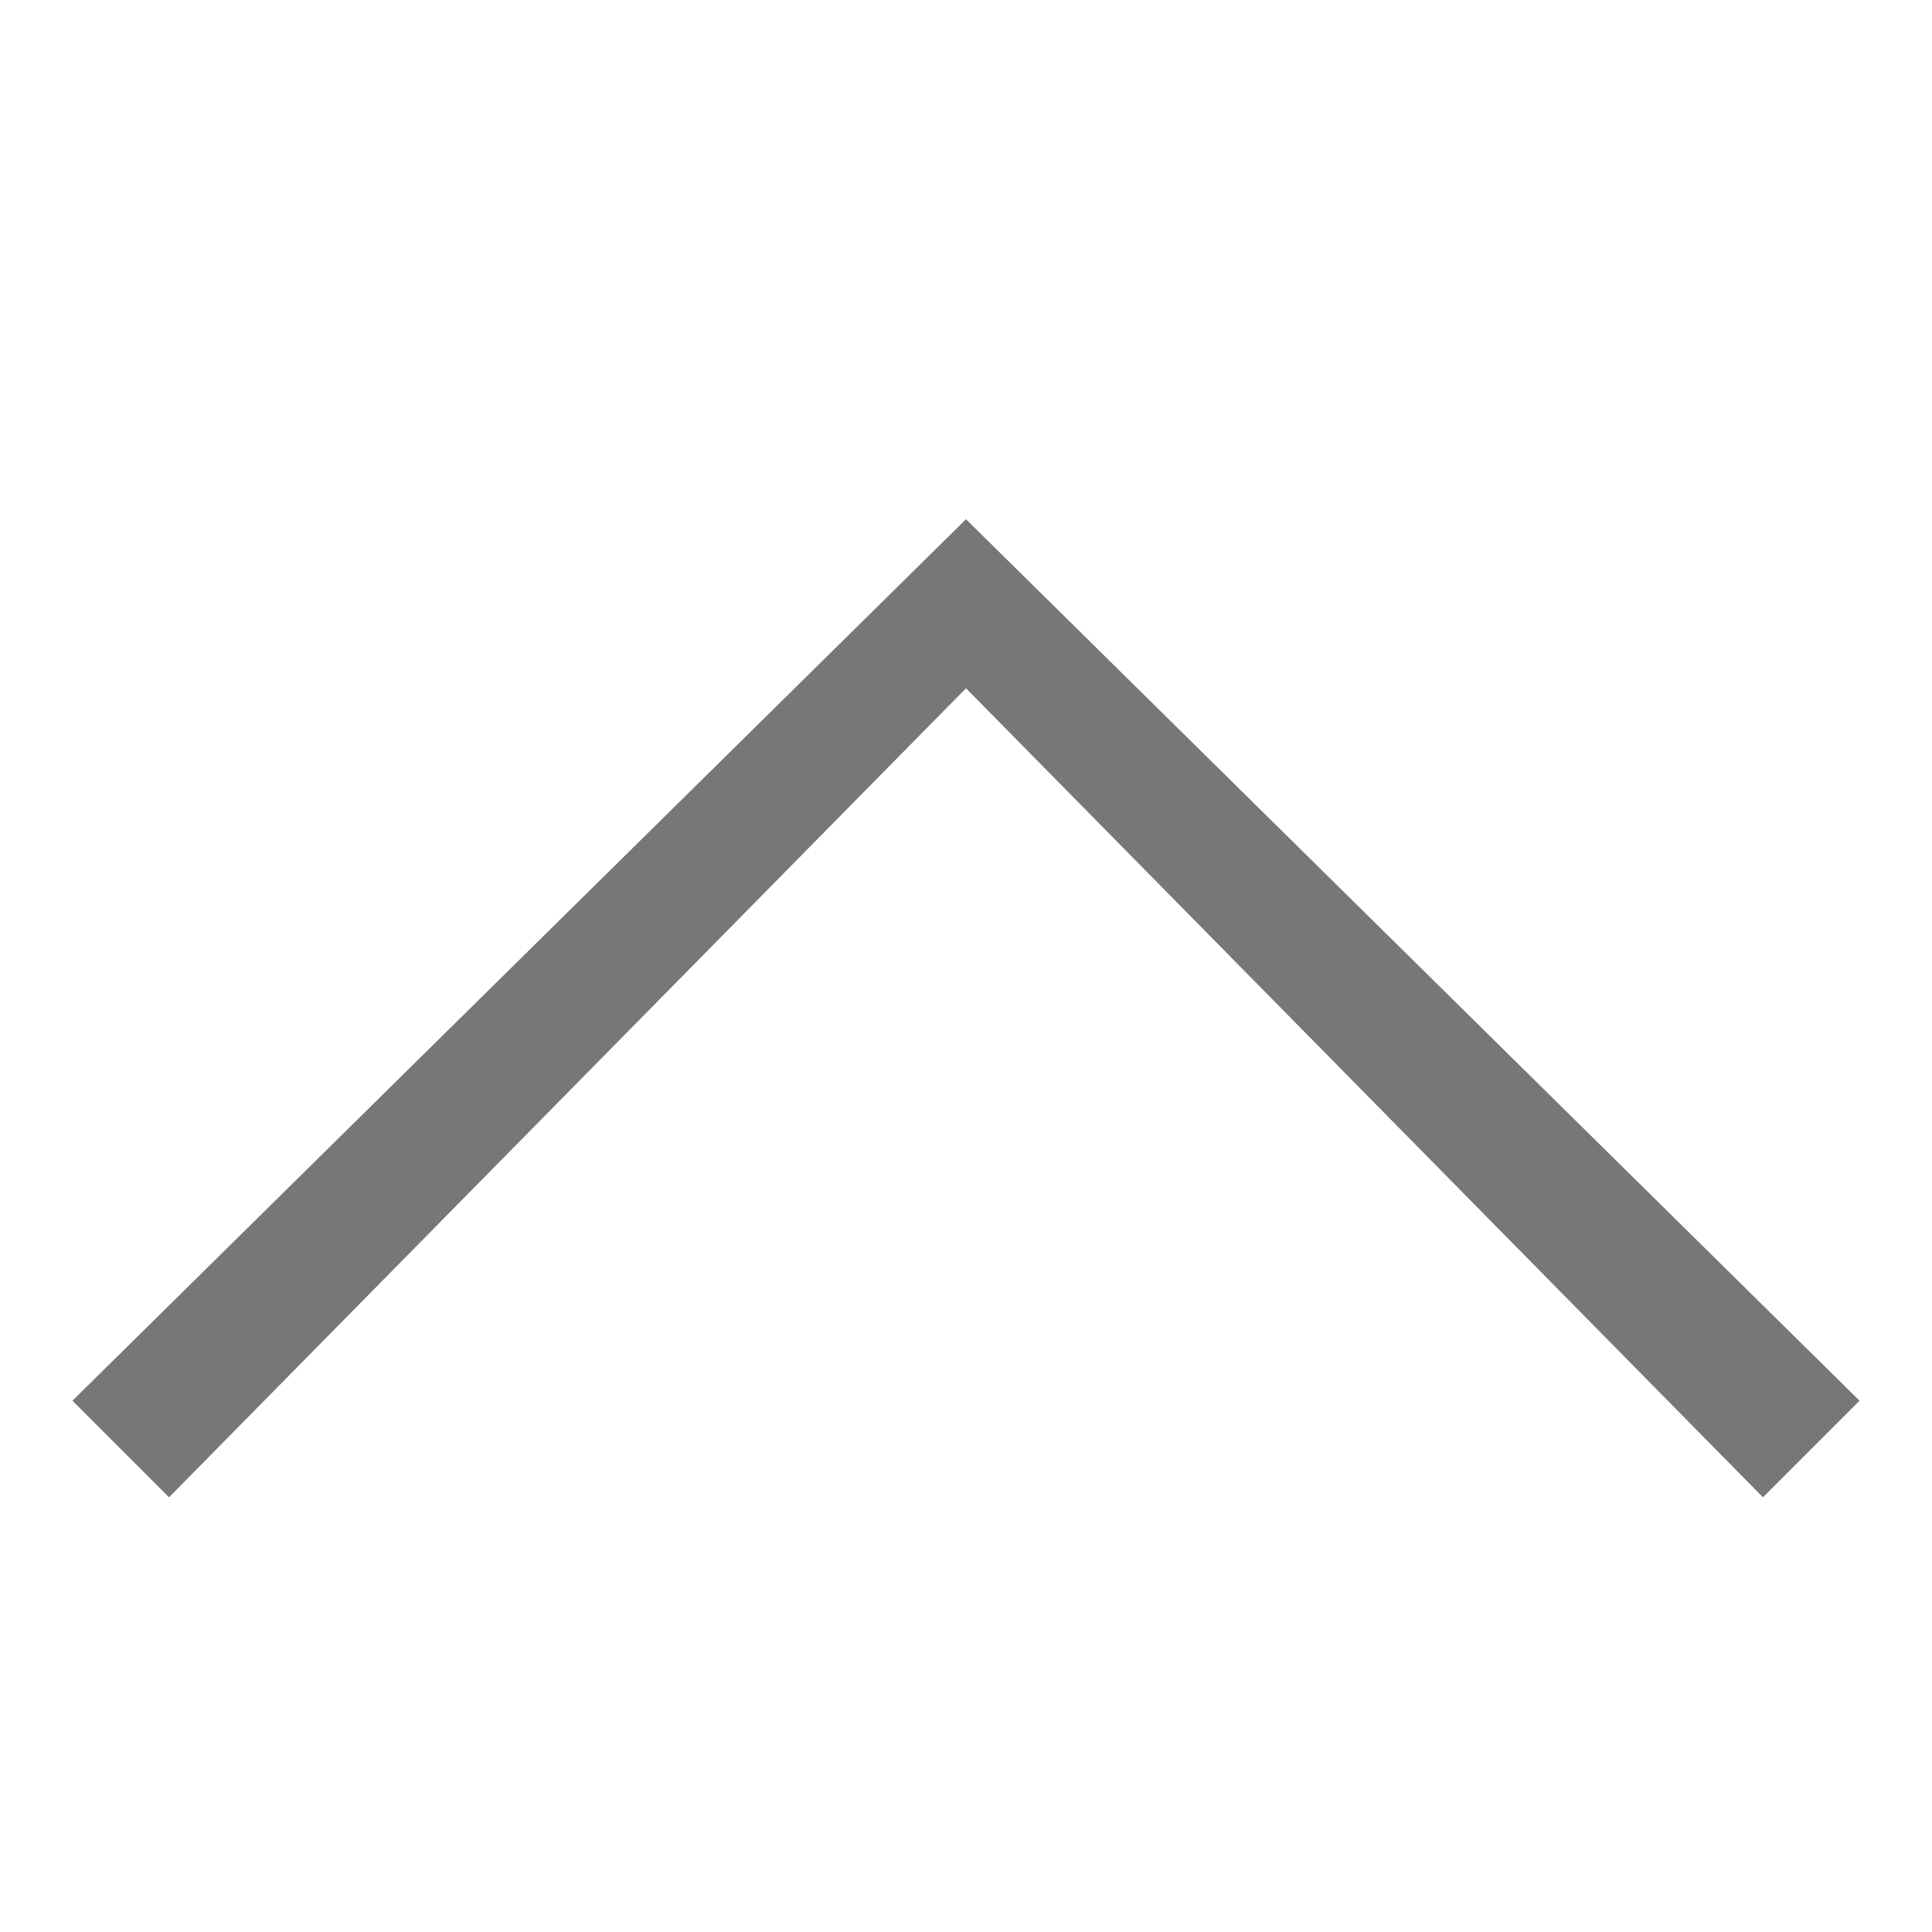
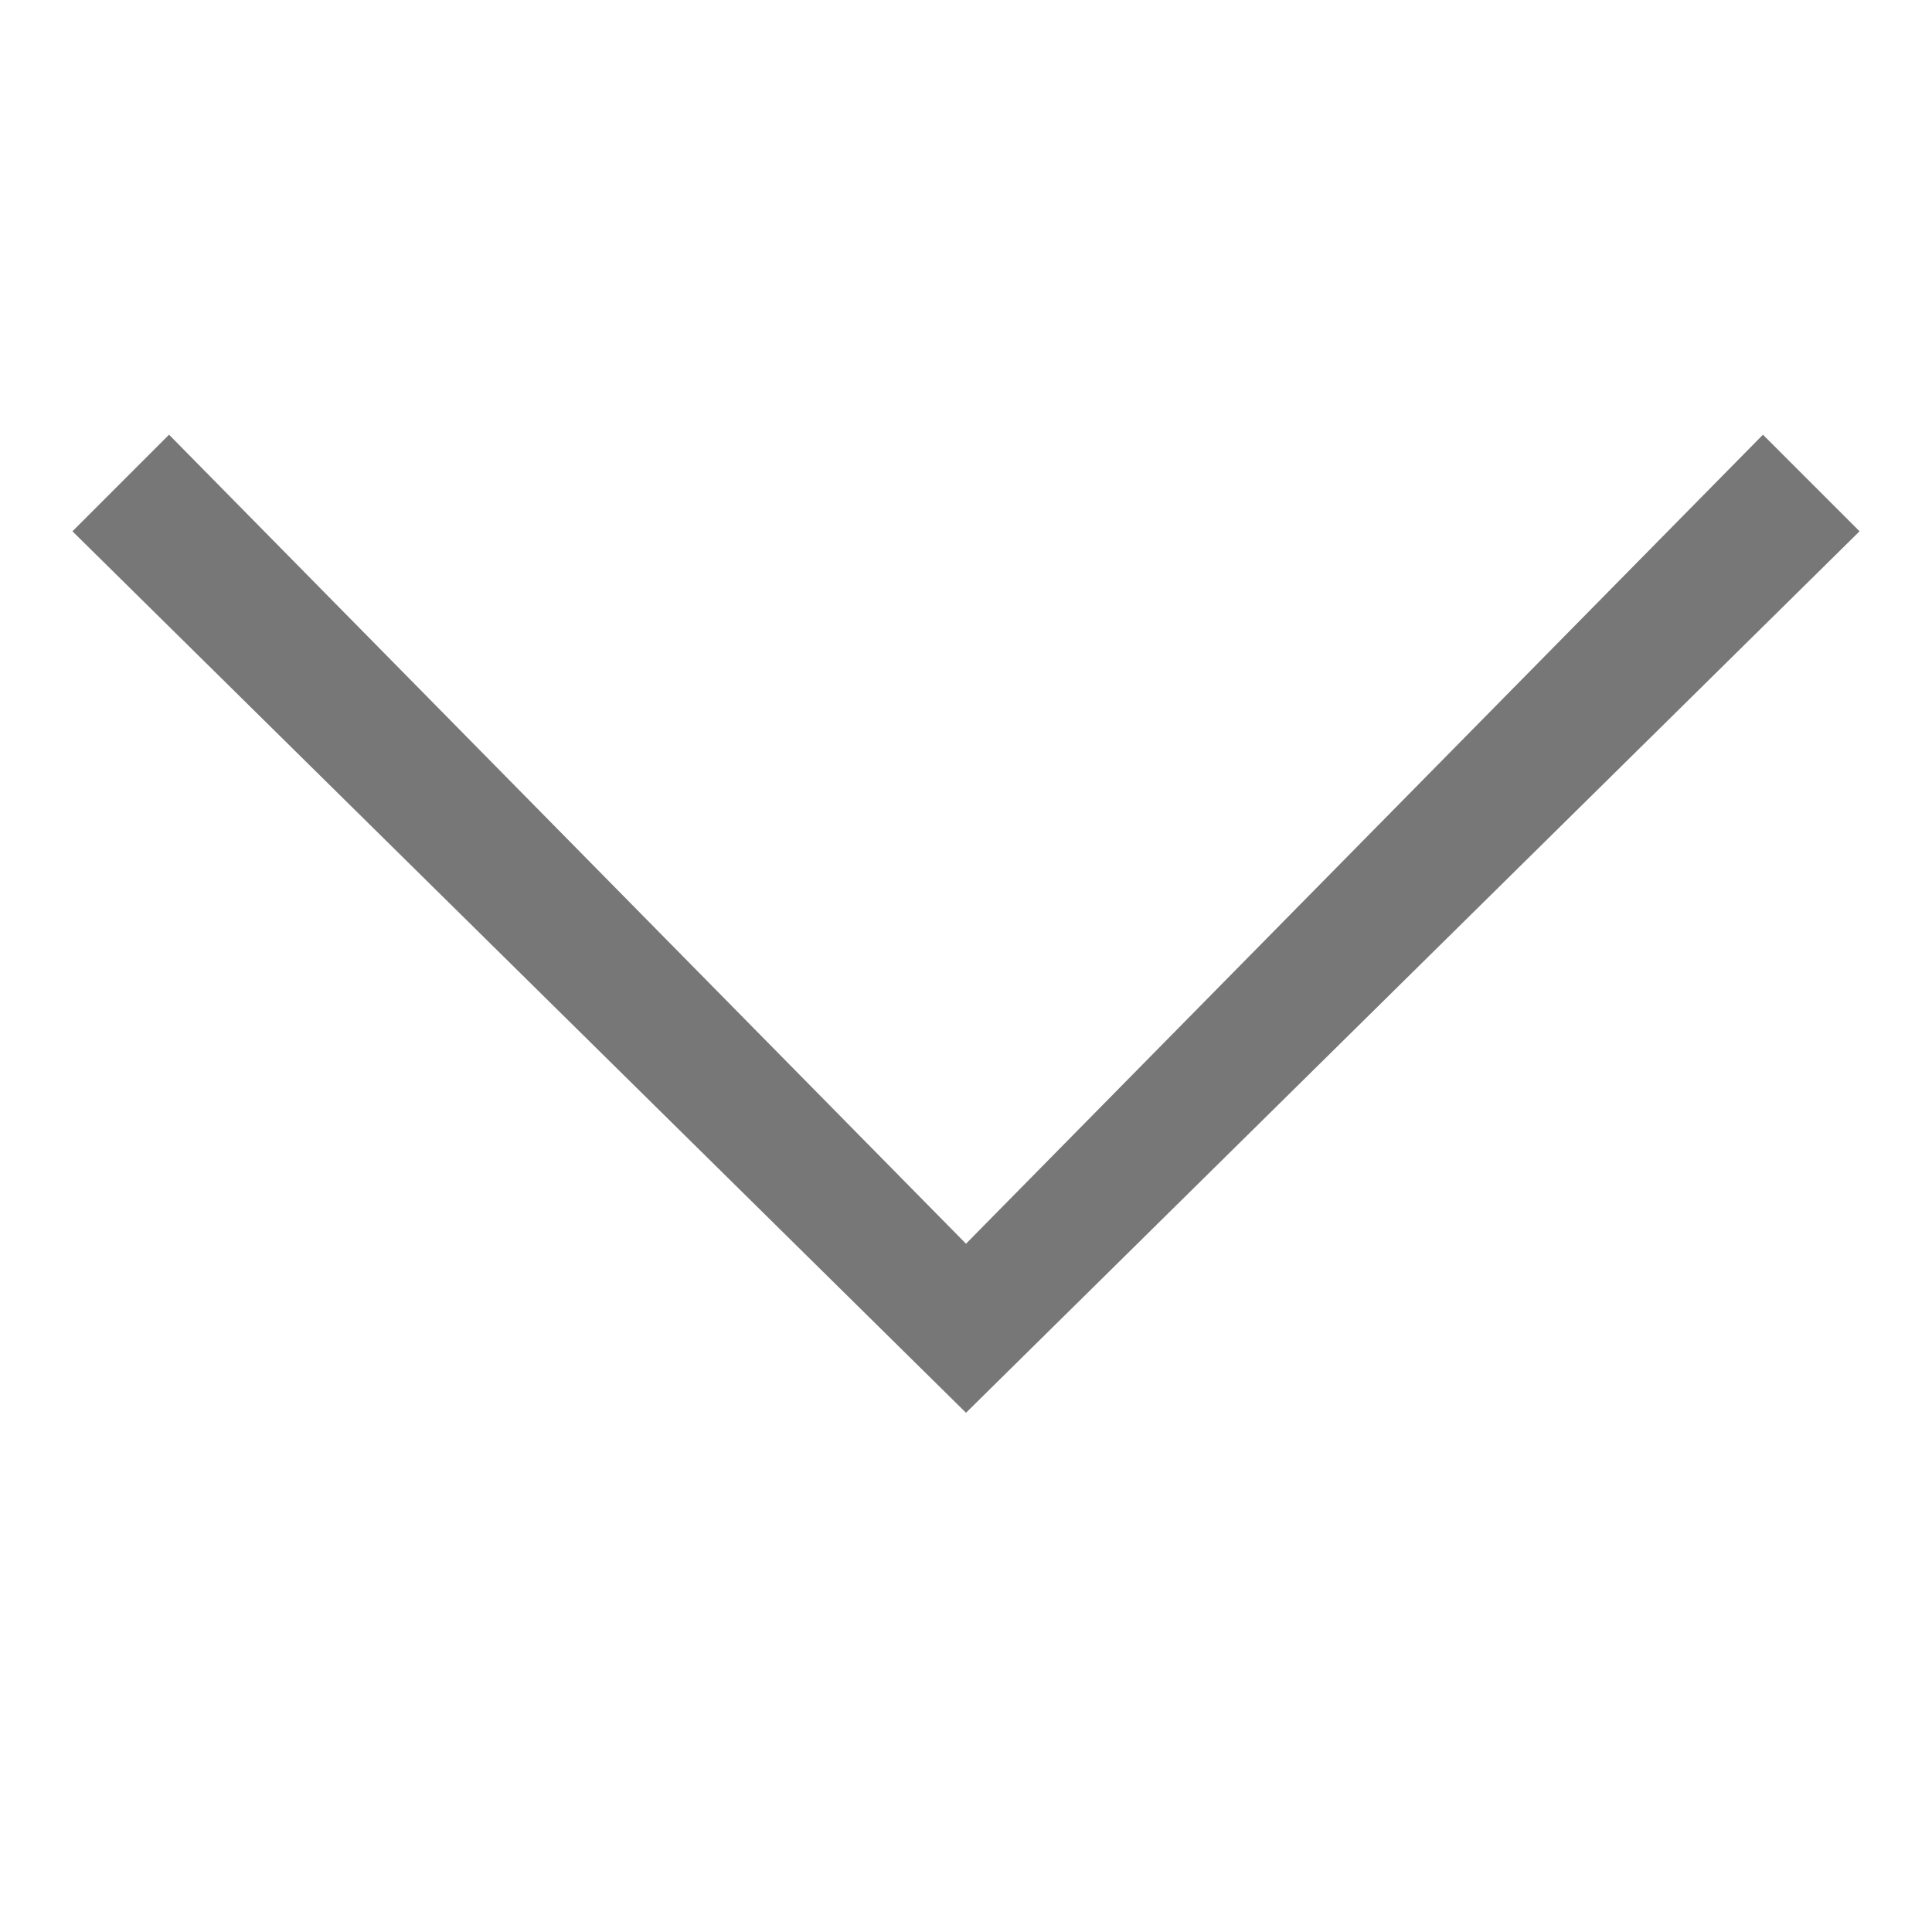
- <svg xmlns="http://www.w3.org/2000/svg" width="1024" height="1024" viewBox="0 -64 1024 1024">
-   <path d="M512 211.2l-473.6 467.2 51.2 51.2 422.4-428.8 422.4 428.8 51.2-51.2z" fill="#777777" />
+ <svg xmlns="http://www.w3.org/2000/svg" version="1.1" id="图层_1" x="0px" y="0px" viewBox="0 0 16 16" style="enable-background:new 0 0 16 16;" xml:space="preserve">
+   <g>
+     <polygon fill="#777777" points="8,11.7 0.6,4.4 1.4,3.6 8,10.3 14.6,3.6 15.4,4.4  " />
+   </g>
</svg>
